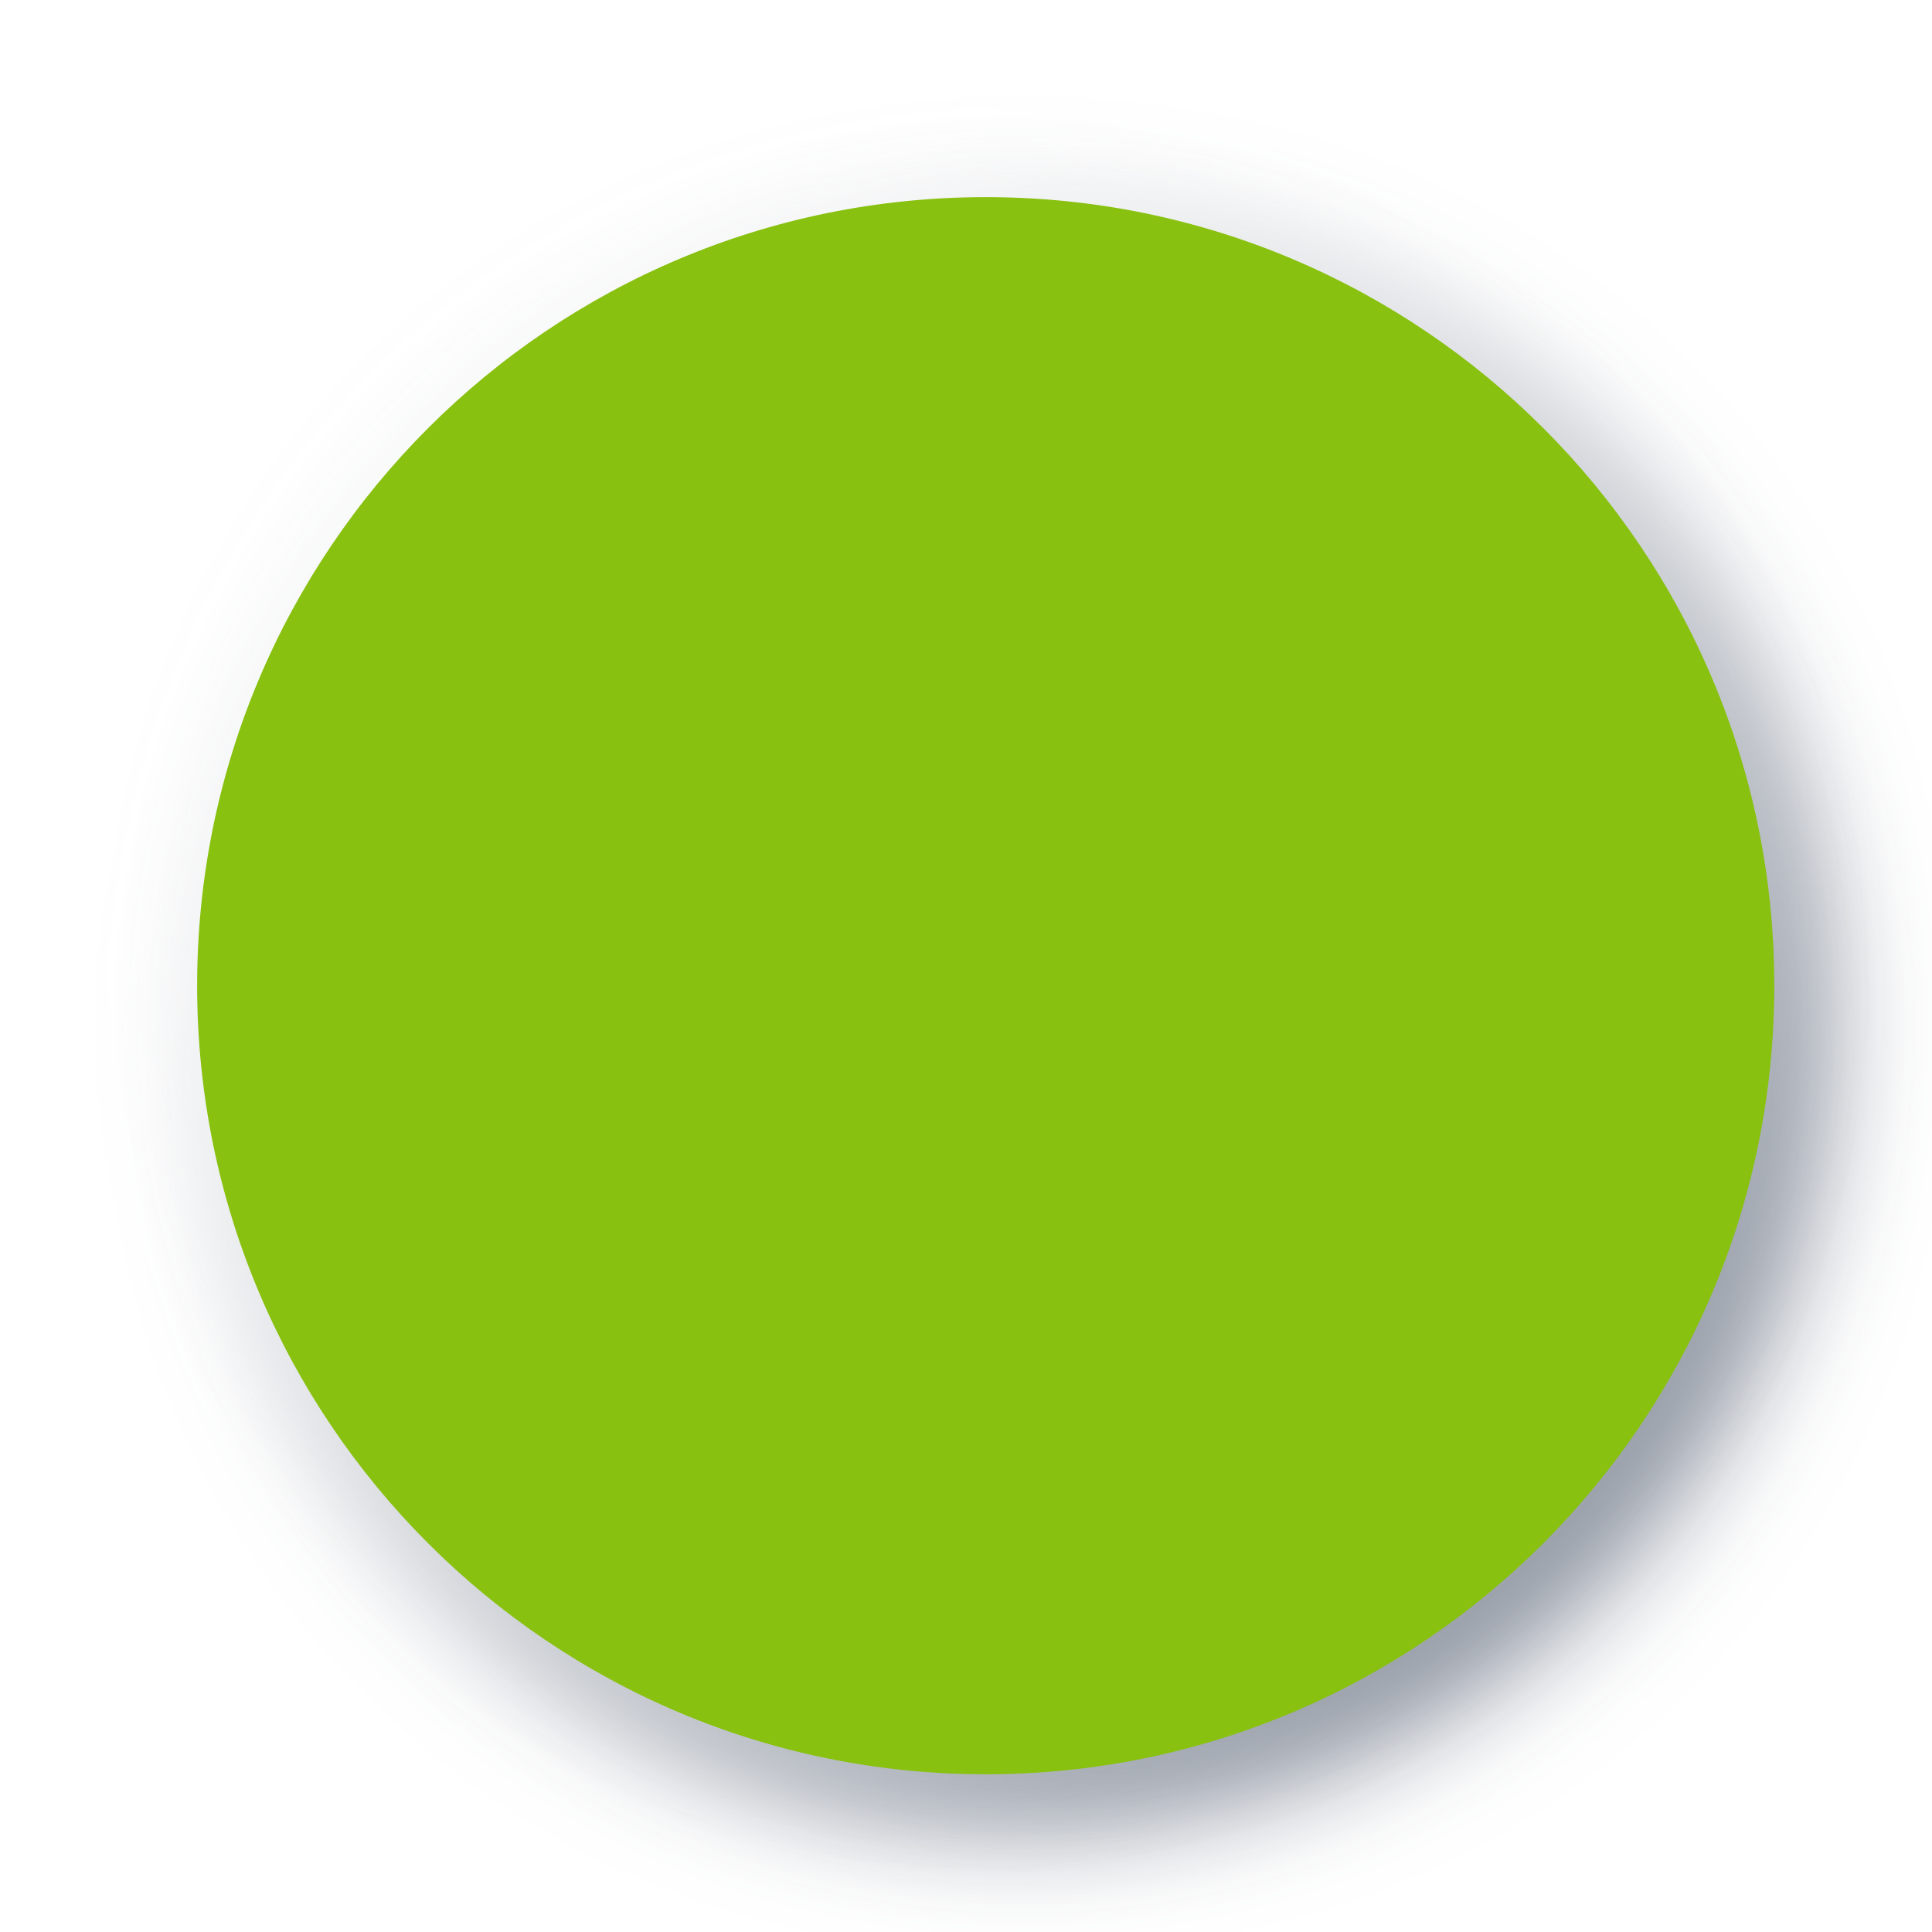
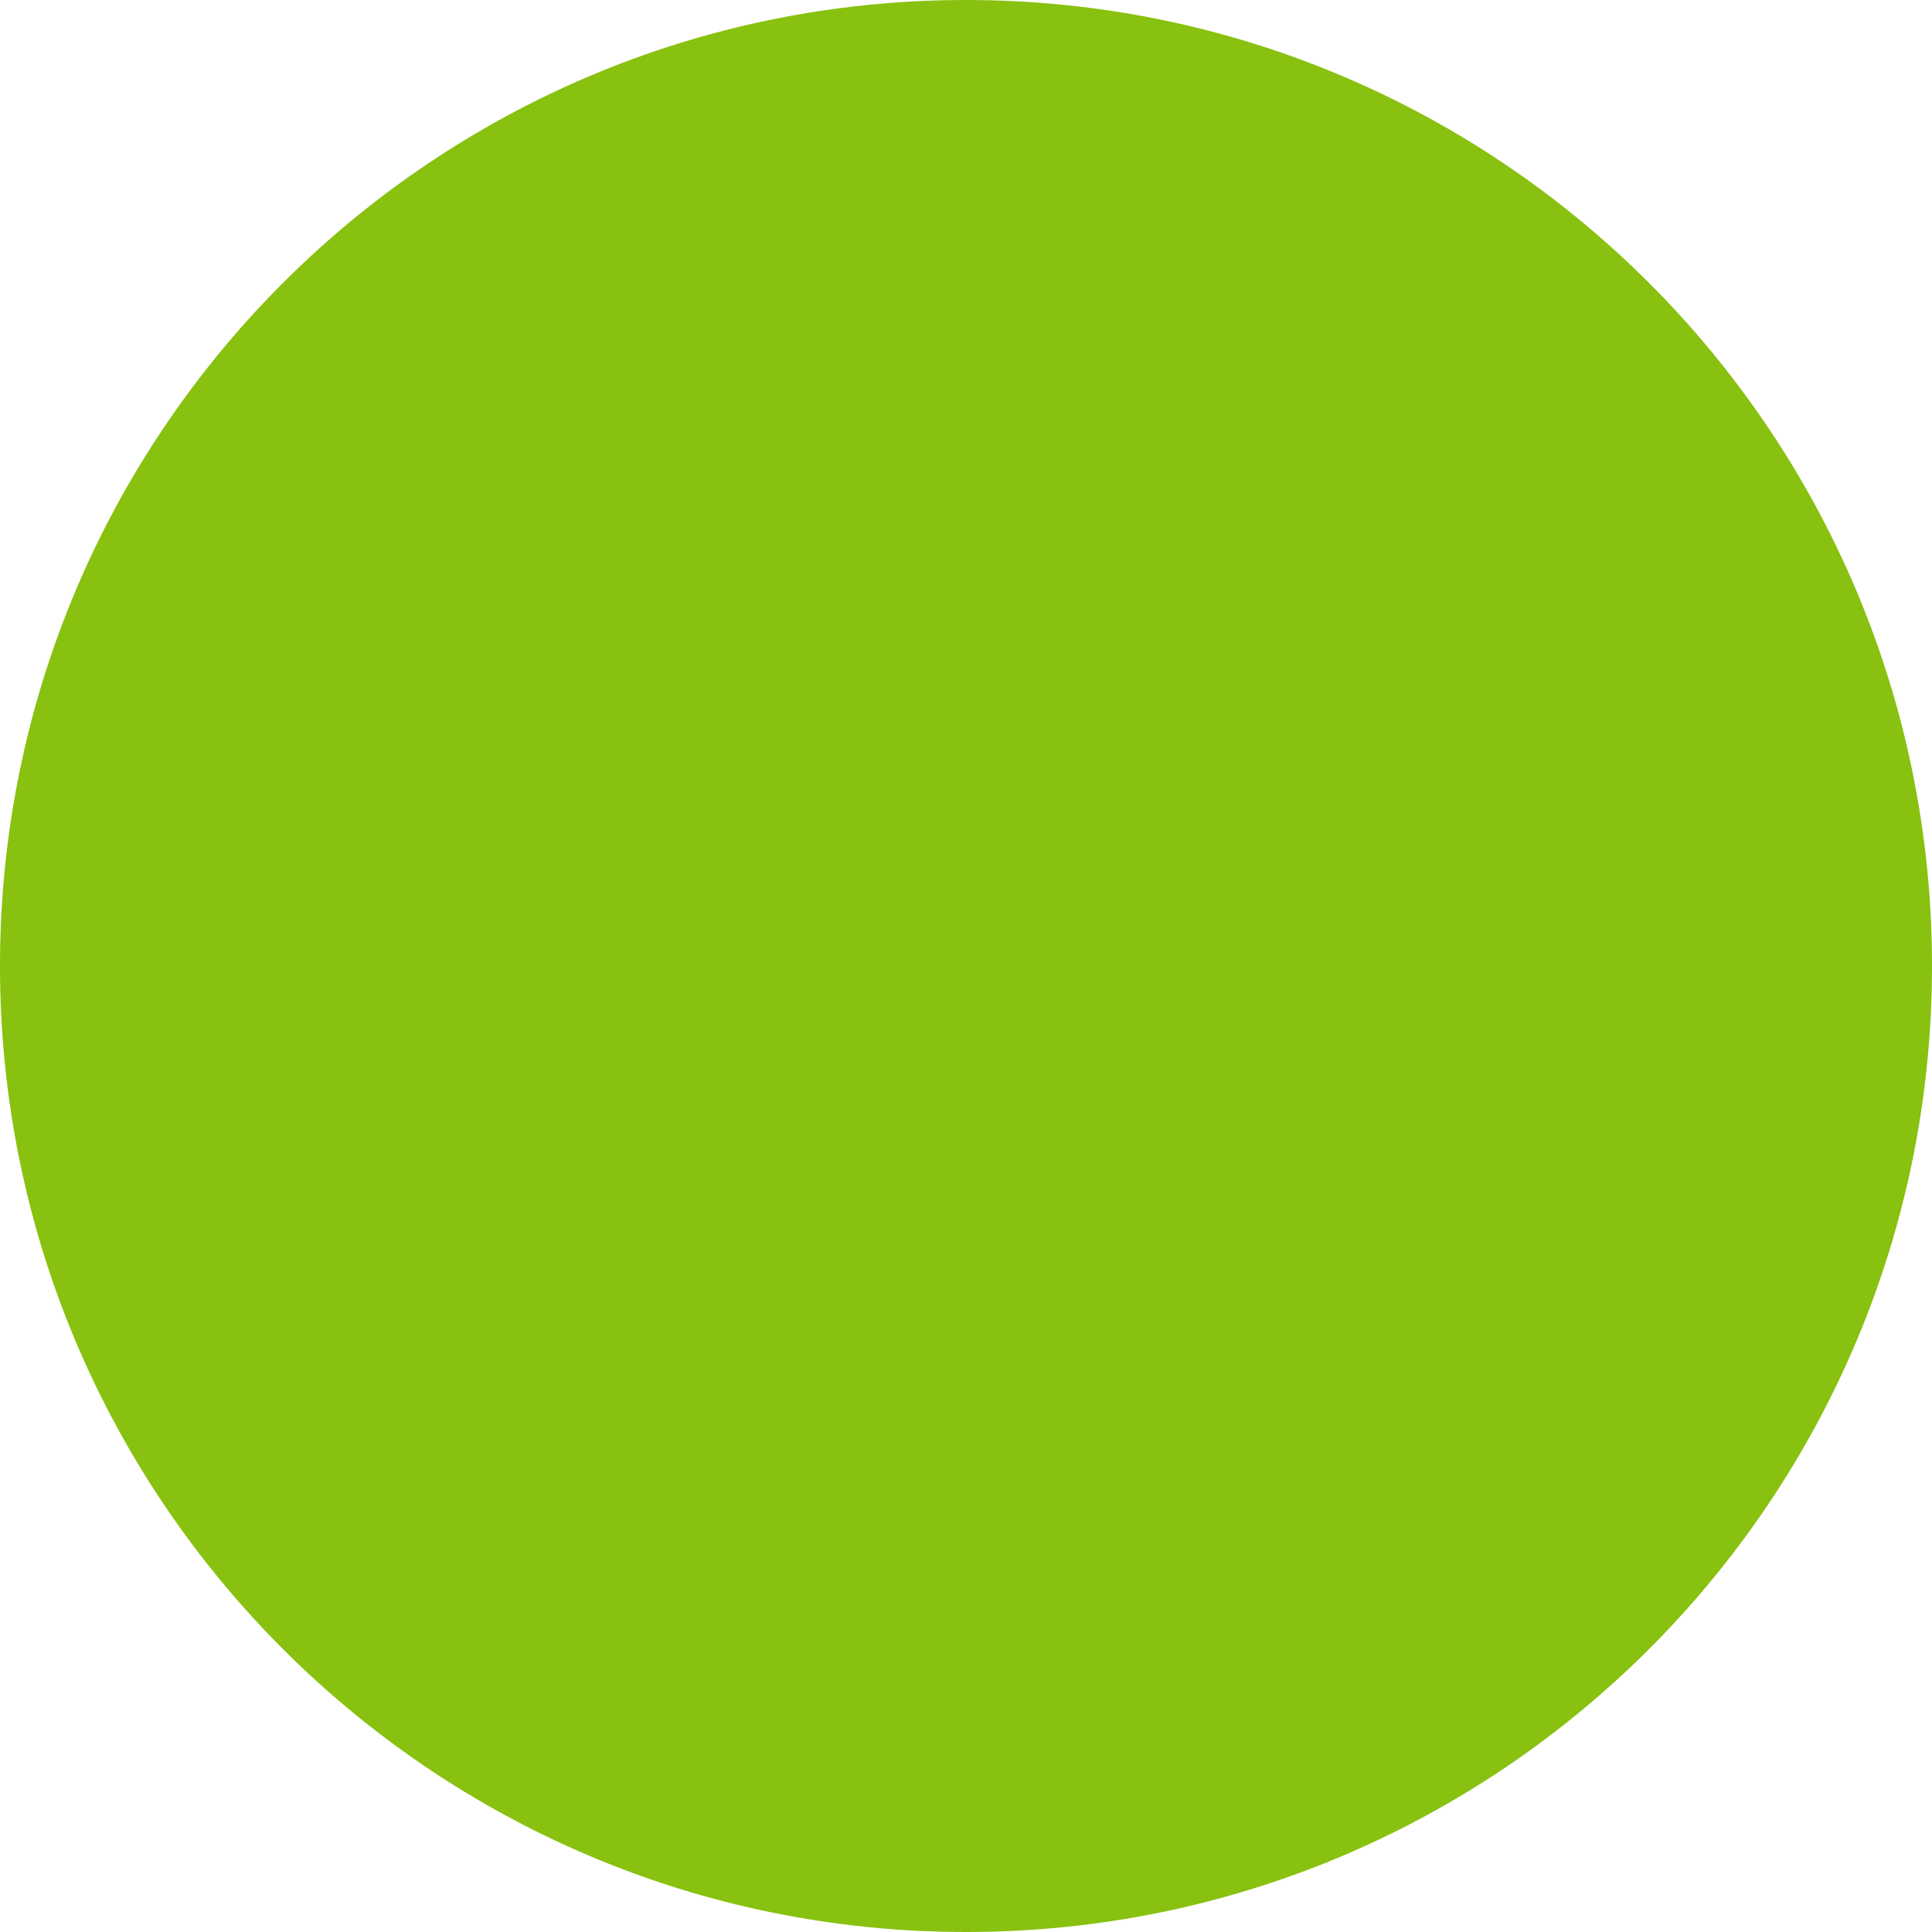
- <svg xmlns="http://www.w3.org/2000/svg" width="49" height="49" viewBox="0 0 49 49" fill="none">
-   <g filter="url(#filter0_dd)">
-     <circle cx="25" cy="25" r="20" fill="#88C10F" />
+ <svg xmlns="http://www.w3.org/2000/svg" version="1.1" id="Calque_1" x="0px" y="0px" viewBox="0 0 40 40" style="enable-background:new 0 0 40 40;" xml:space="preserve">
+   <style type="text/css">
+ 	.st0{fill:#88C10F;}
+ </style>
+   <g>
+     <circle class="st0" cx="20" cy="20" r="20" />
  </g>
-   <defs>
-     <filter id="filter0_dd" x="0" y="0" width="49" height="49" filterUnits="userSpaceOnUse" color-interpolation-filters="sRGB">
-       <feFlood flood-opacity="0" result="BackgroundImageFix" />
-       <feColorMatrix in="SourceAlpha" type="matrix" values="0 0 0 0 0 0 0 0 0 0 0 0 0 0 0 0 0 0 127 0" />
-       <feOffset dx="1" dy="1" />
-       <feGaussianBlur stdDeviation="1.5" />
-       <feColorMatrix type="matrix" values="0 0 0 0 0.369 0 0 0 0 0.408 0 0 0 0 0.475 0 0 0 0.945 0" />
-       <feBlend mode="normal" in2="BackgroundImageFix" result="effect1_dropShadow" />
-       <feColorMatrix in="SourceAlpha" type="matrix" values="0 0 0 0 0 0 0 0 0 0 0 0 0 0 0 0 0 0 127 0" />
-       <feOffset dx="-1" dy="-1" />
-       <feGaussianBlur stdDeviation="2" />
-       <feColorMatrix type="matrix" values="0 0 0 0 1 0 0 0 0 1 0 0 0 0 1 0 0 0 1 0" />
-       <feBlend mode="normal" in2="effect1_dropShadow" result="effect2_dropShadow" />
-       <feBlend mode="normal" in="SourceGraphic" in2="effect2_dropShadow" result="shape" />
-     </filter>
-   </defs>
</svg>
